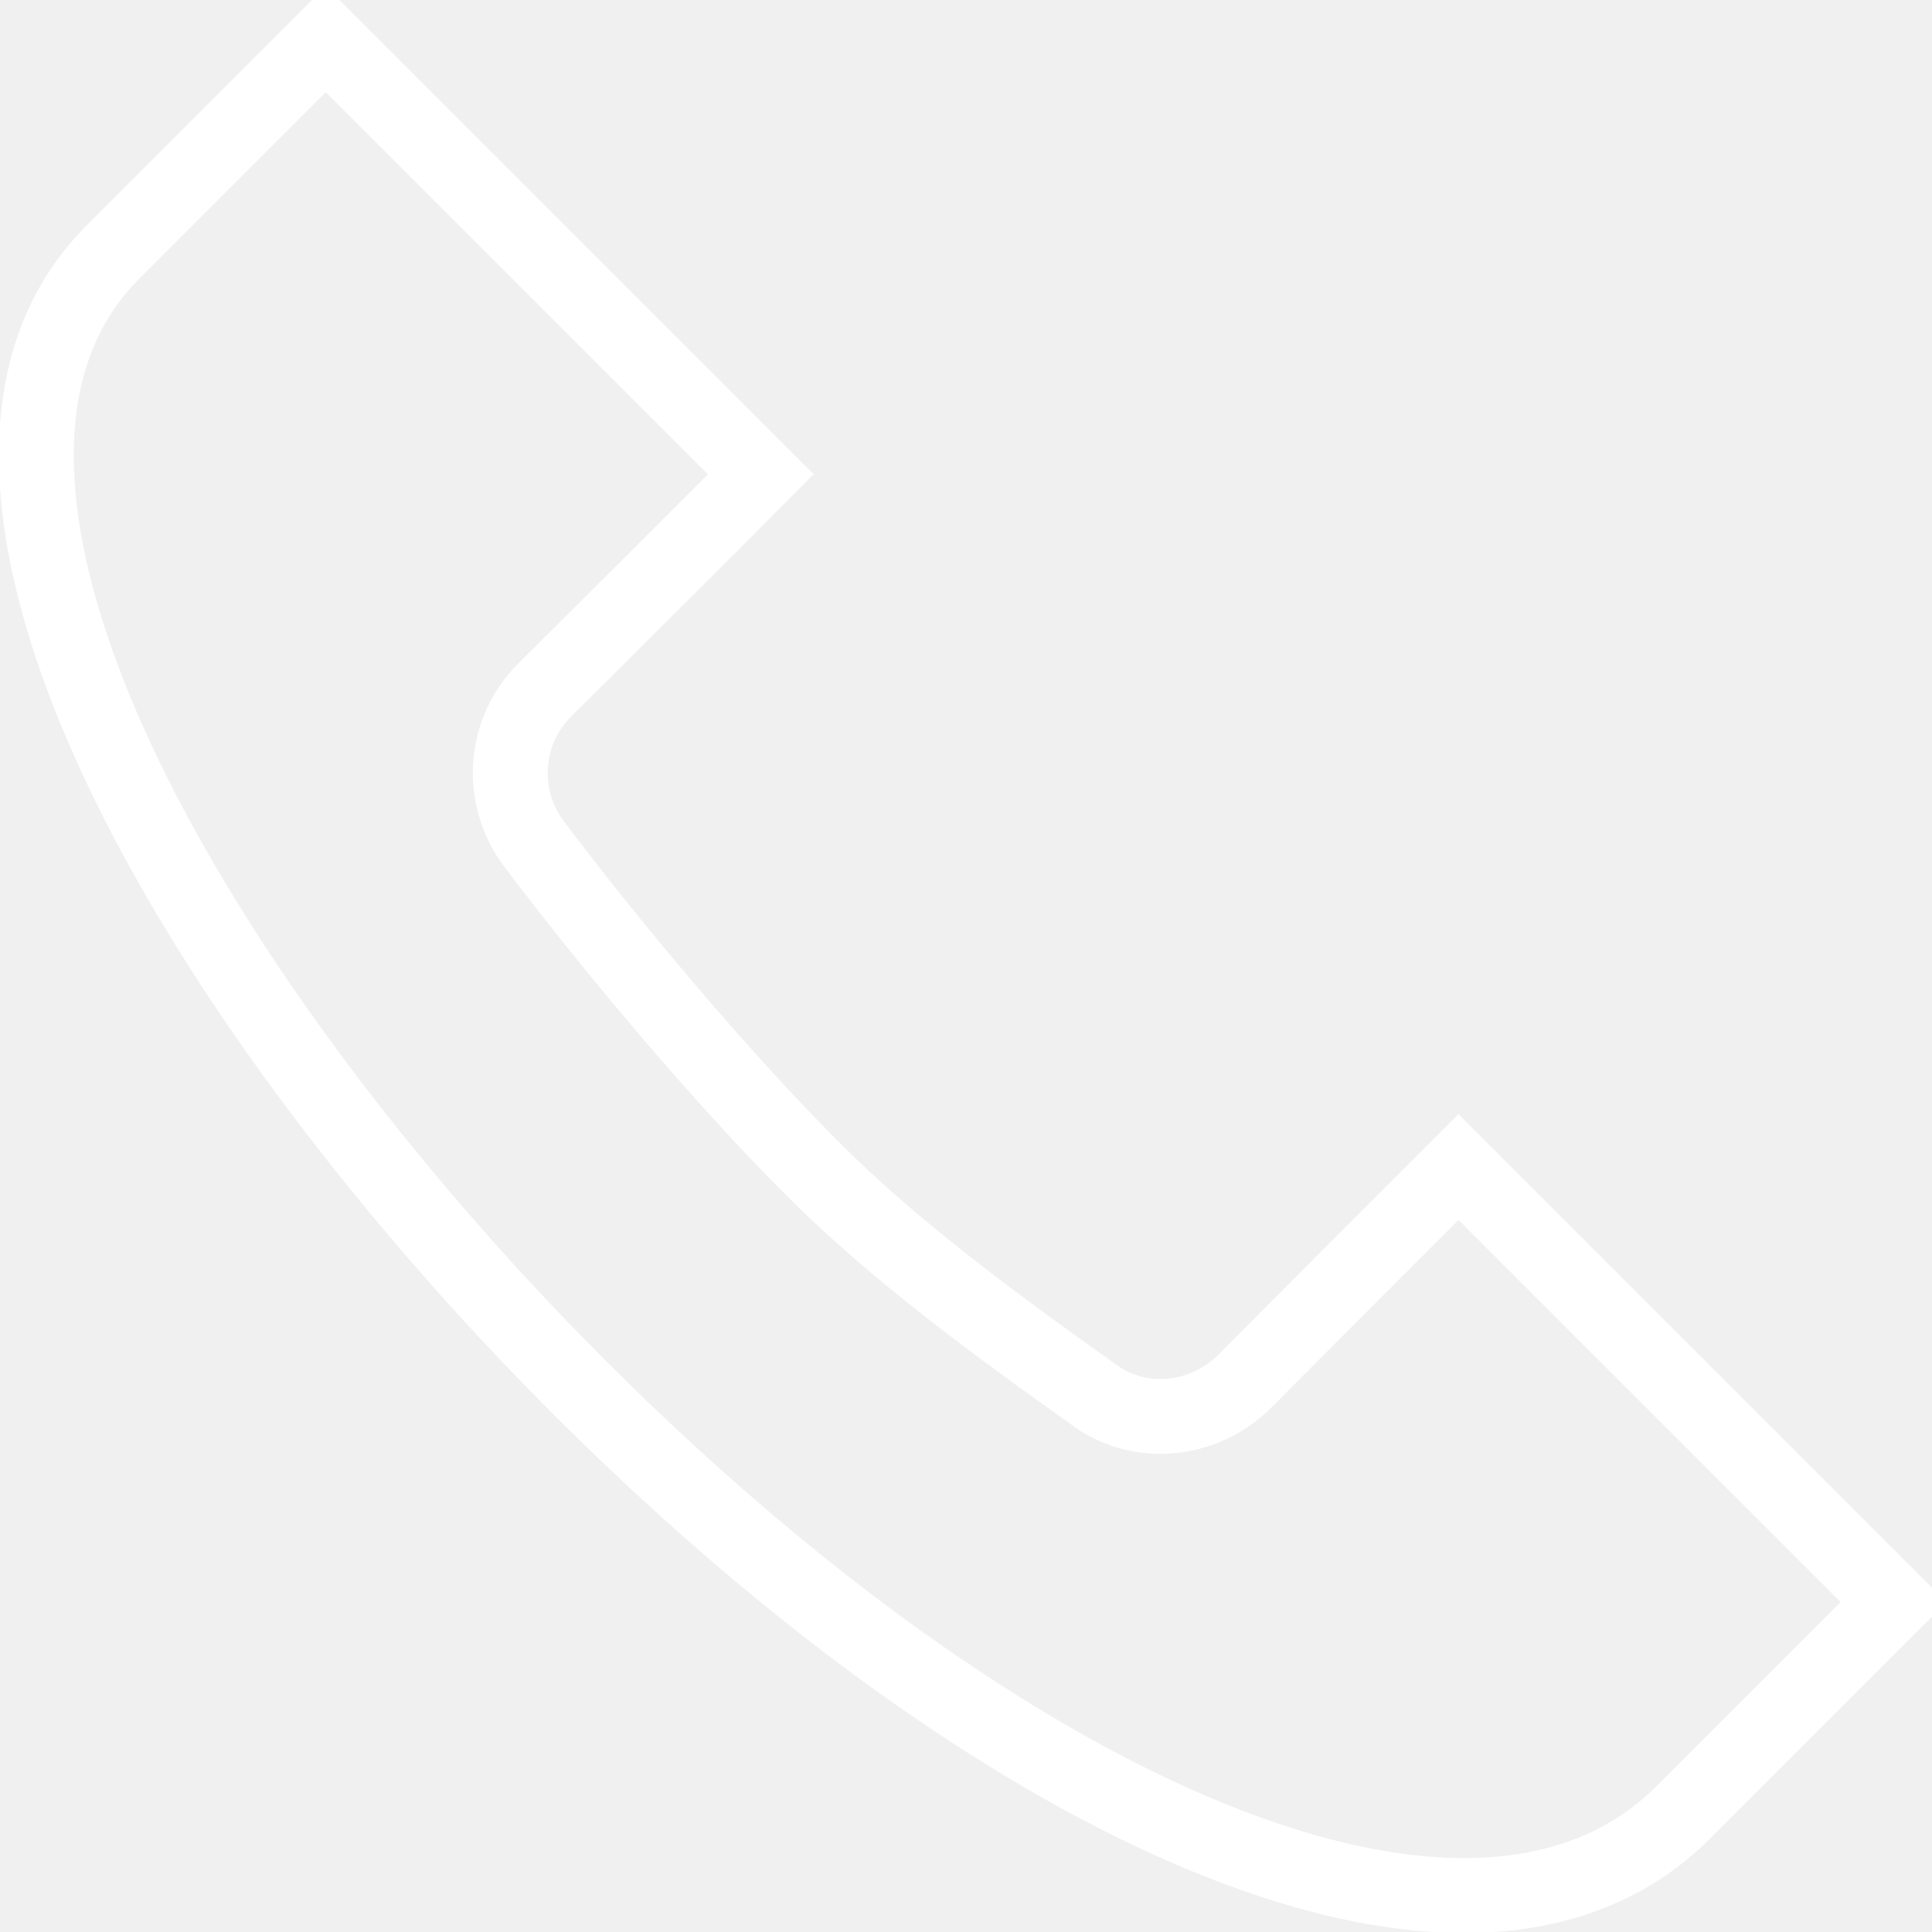
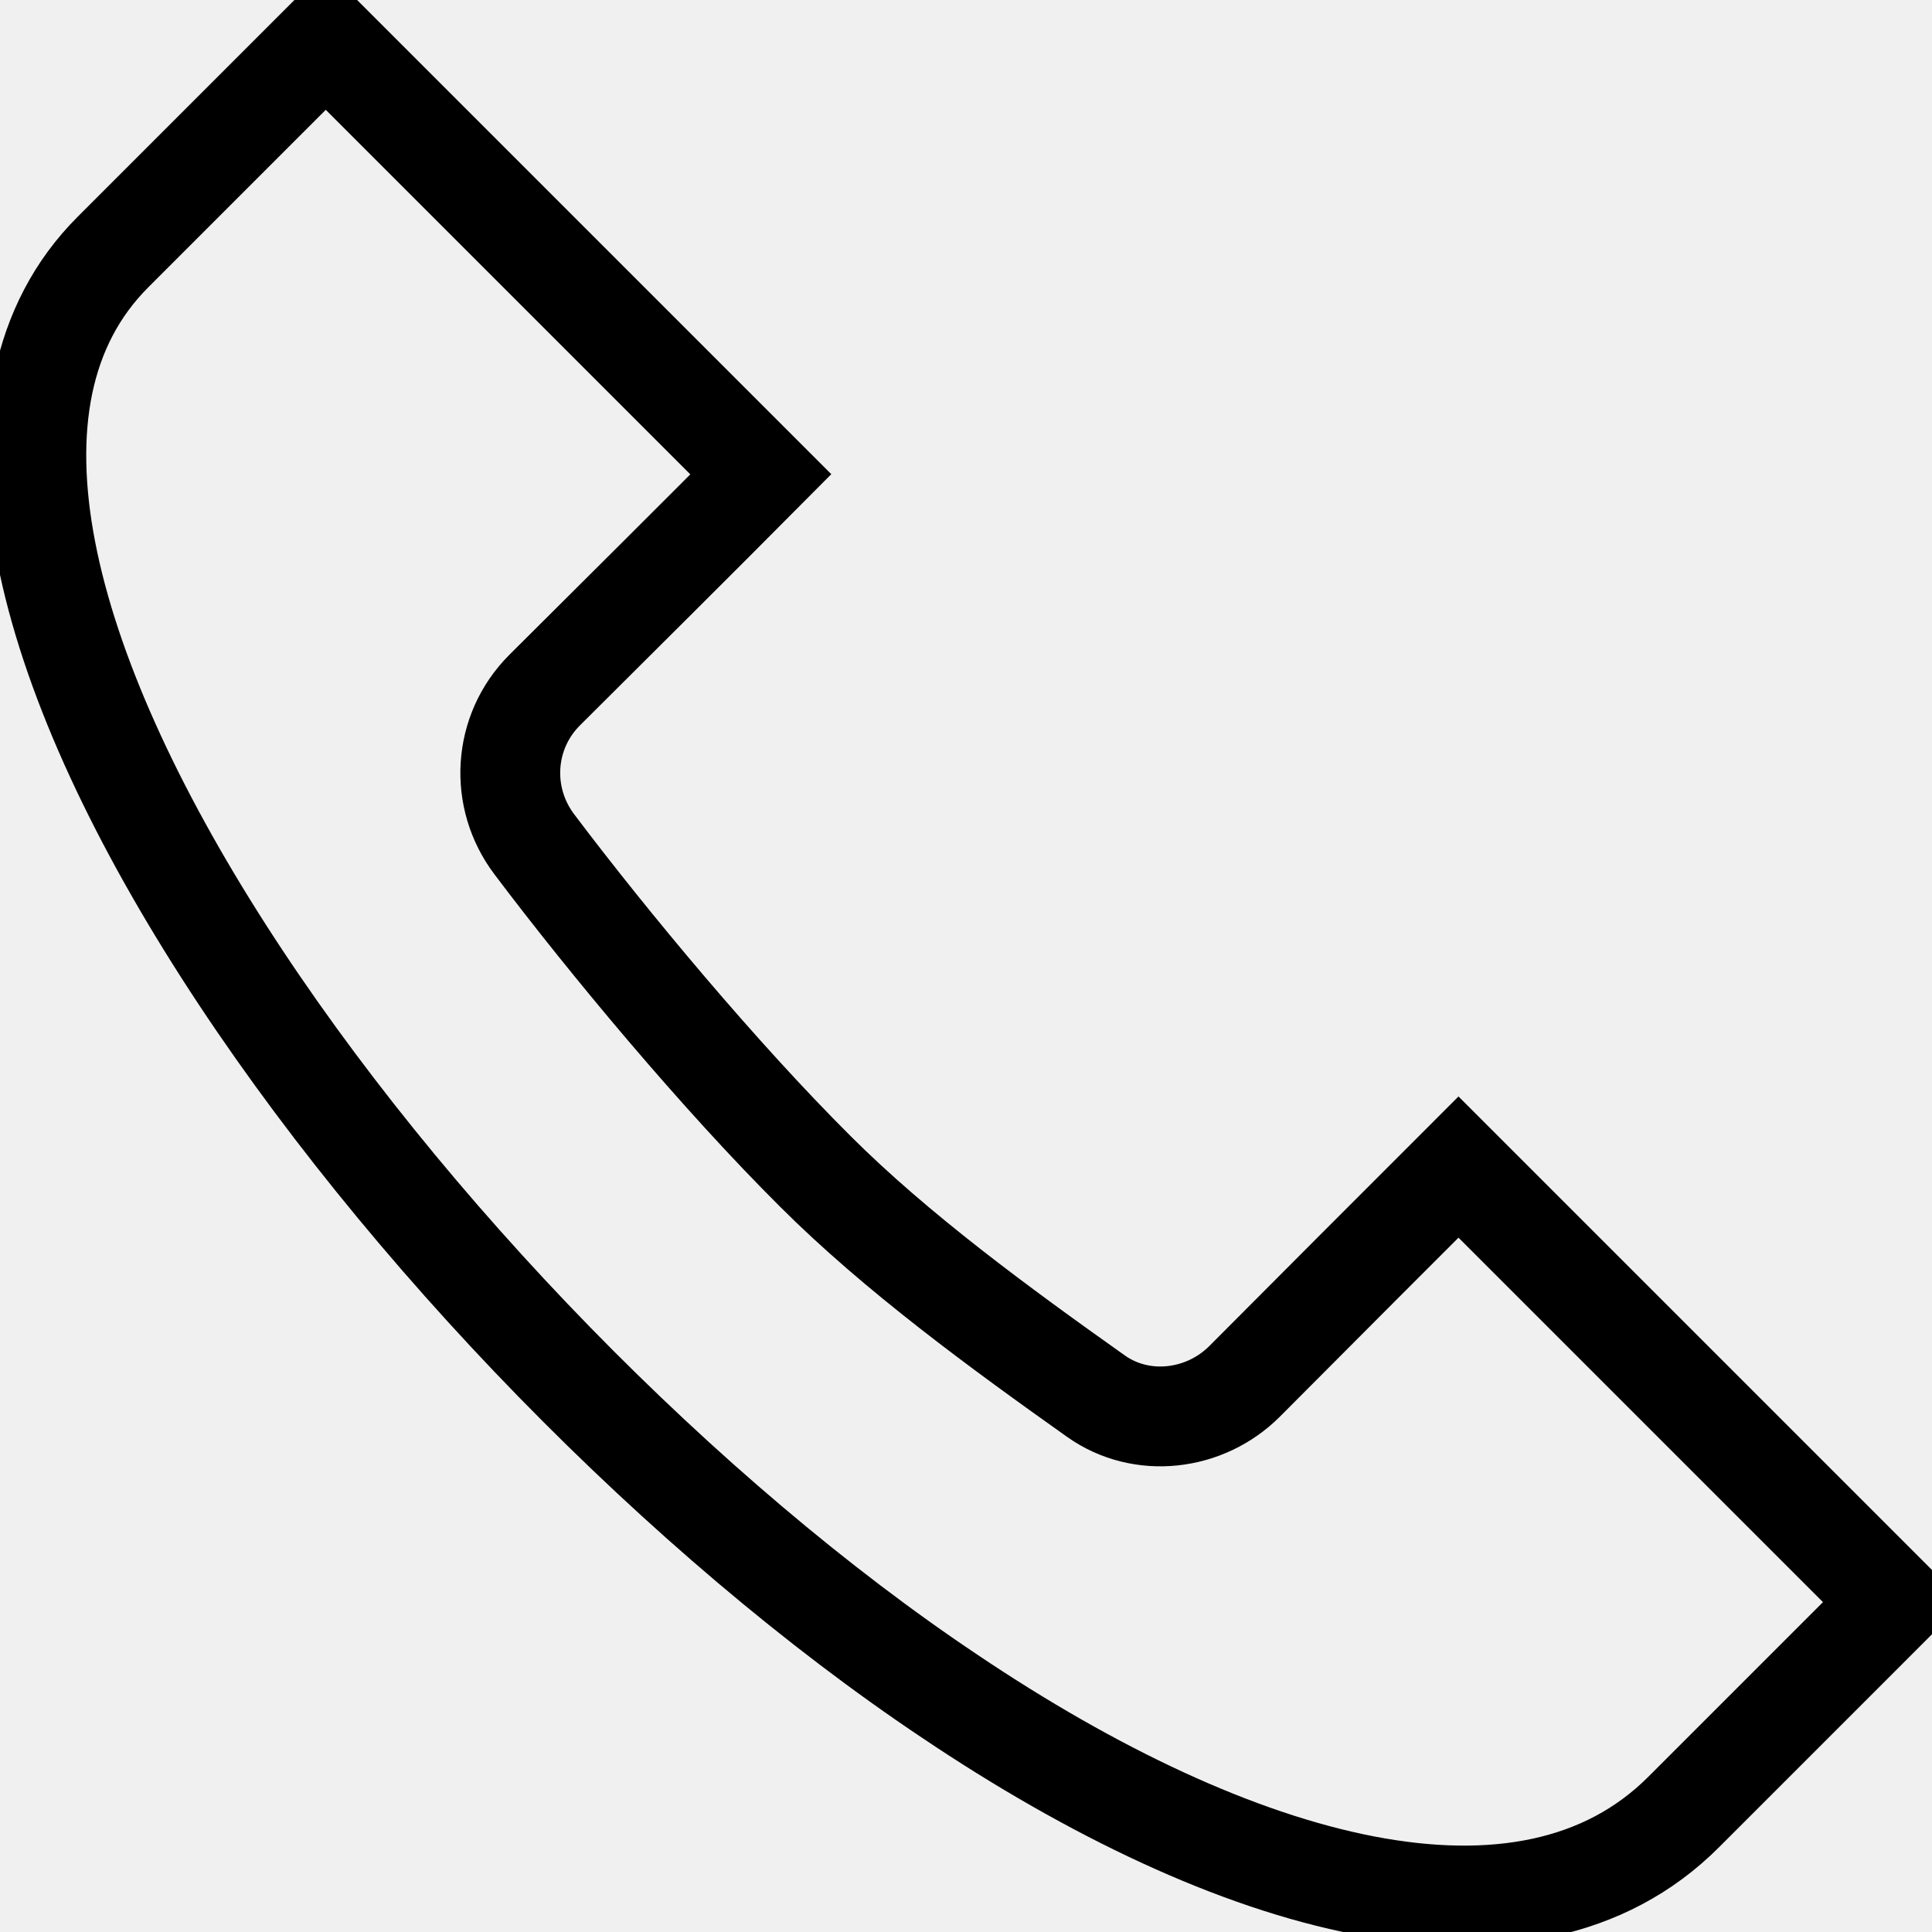
<svg xmlns="http://www.w3.org/2000/svg" xmlns:xlink="http://www.w3.org/1999/xlink" version="1.1" id="svg2079" x="0px" y="0px" viewBox="0 0 682.7 682.7" style="enable-background:new 0 0 682.7 682.7;" xml:space="preserve">
  <style type="text/css">
- 	.st0{clip-path:url(#SVGID_00000135687279848137465680000005733046899859293331_);}
- 	.st1{fill:none;stroke:#FFFFFF;stroke-width:19.843;stroke-miterlimit:23.704;}
+ 	.st0{clip-path:url(#SVGID_00000081631426838856373000000016006482312231914391_);}
+ 	.st1{fill:none;stroke:#000000;stroke-width:26.457;stroke-miterlimit:31.605;}
</style>
  <g id="g2085" transform="matrix(1.333333,0,0,-1.333333,0,682.6667)">
    <g id="g2087">
      <g>
        <g>
          <g>
-             <defs>
-               <rect id="SVGID_1_" x="-369.3" y="-369.1" width="1256.1" height="1256.1" />
-             </defs>
-             <clipPath id="SVGID_00000081625153185502239490000008389314944845519796_">
-               <use xlink:href="#SVGID_1_" style="overflow:visible;" />
-             </clipPath>
-             <g id="g2089" style="clip-path:url(#SVGID_00000081625153185502239490000008389314944845519796_);">
-               <g id="g2095" transform="translate(89.5361,490.5)">
-                 <path id="path2097" class="st1" d="M-3.2,11.1l115.3-115.3c-14.9-15-38.1-38.1-57.3-57.2c-11.1-11.1-12.1-28.5-2.7-40.9         c19.9-26.4,49.1-61.4,74.4-86.6c21.5-21.5,49.3-41.8,74.4-59.6c12.1-8.6,28.9-6.6,39.4,3.9c17.7,17.8,38.9,39,56.7,56.8         l115.3-115.3c0,0-15.3-15.3-55.6-55.6C314.9-500.6,237.9-479,162.1-428C22-334.3-137-122.7-59.6-45.3L-3.2,11.1z" />
+             <g>
+               <defs>
+                 <rect id="SVGID_1_" x="-578.6" y="-578.4" width="1674.8" height="1674.8" />
+               </defs>
+               <clipPath id="SVGID_00000048502416874278341170000014862140015402014344_">
+                 <use xlink:href="#SVGID_1_" style="overflow:visible;" />
+               </clipPath>
+               <g id="g2089" style="clip-path:url(#SVGID_00000048502416874278341170000014862140015402014344_);">
+                 <g id="g2095" transform="translate(89.5361,490.5)">
+                   <path id="path2097" class="st1" d="M-3.2,11.1l115.3-115.3c-14.9-15-38.1-38.1-57.3-57.2c-11.1-11.1-12.1-28.5-2.7-40.9          c19.9-26.4,49.1-61.4,74.4-86.6c21.5-21.5,49.3-41.8,74.4-59.6c12.1-8.6,28.9-6.6,39.4,3.9c17.7,17.8,38.9,39,56.7,56.8          l115.3-115.3c0,0-15.3-15.3-55.6-55.6C314.9-500.6,237.9-479,162.1-428C22-334.3-137-122.7-59.6-45.3L-3.2,11.1z" />
+                 </g>
              </g>
            </g>
          </g>
        </g>
      </g>
    </g>
  </g>
</svg>
